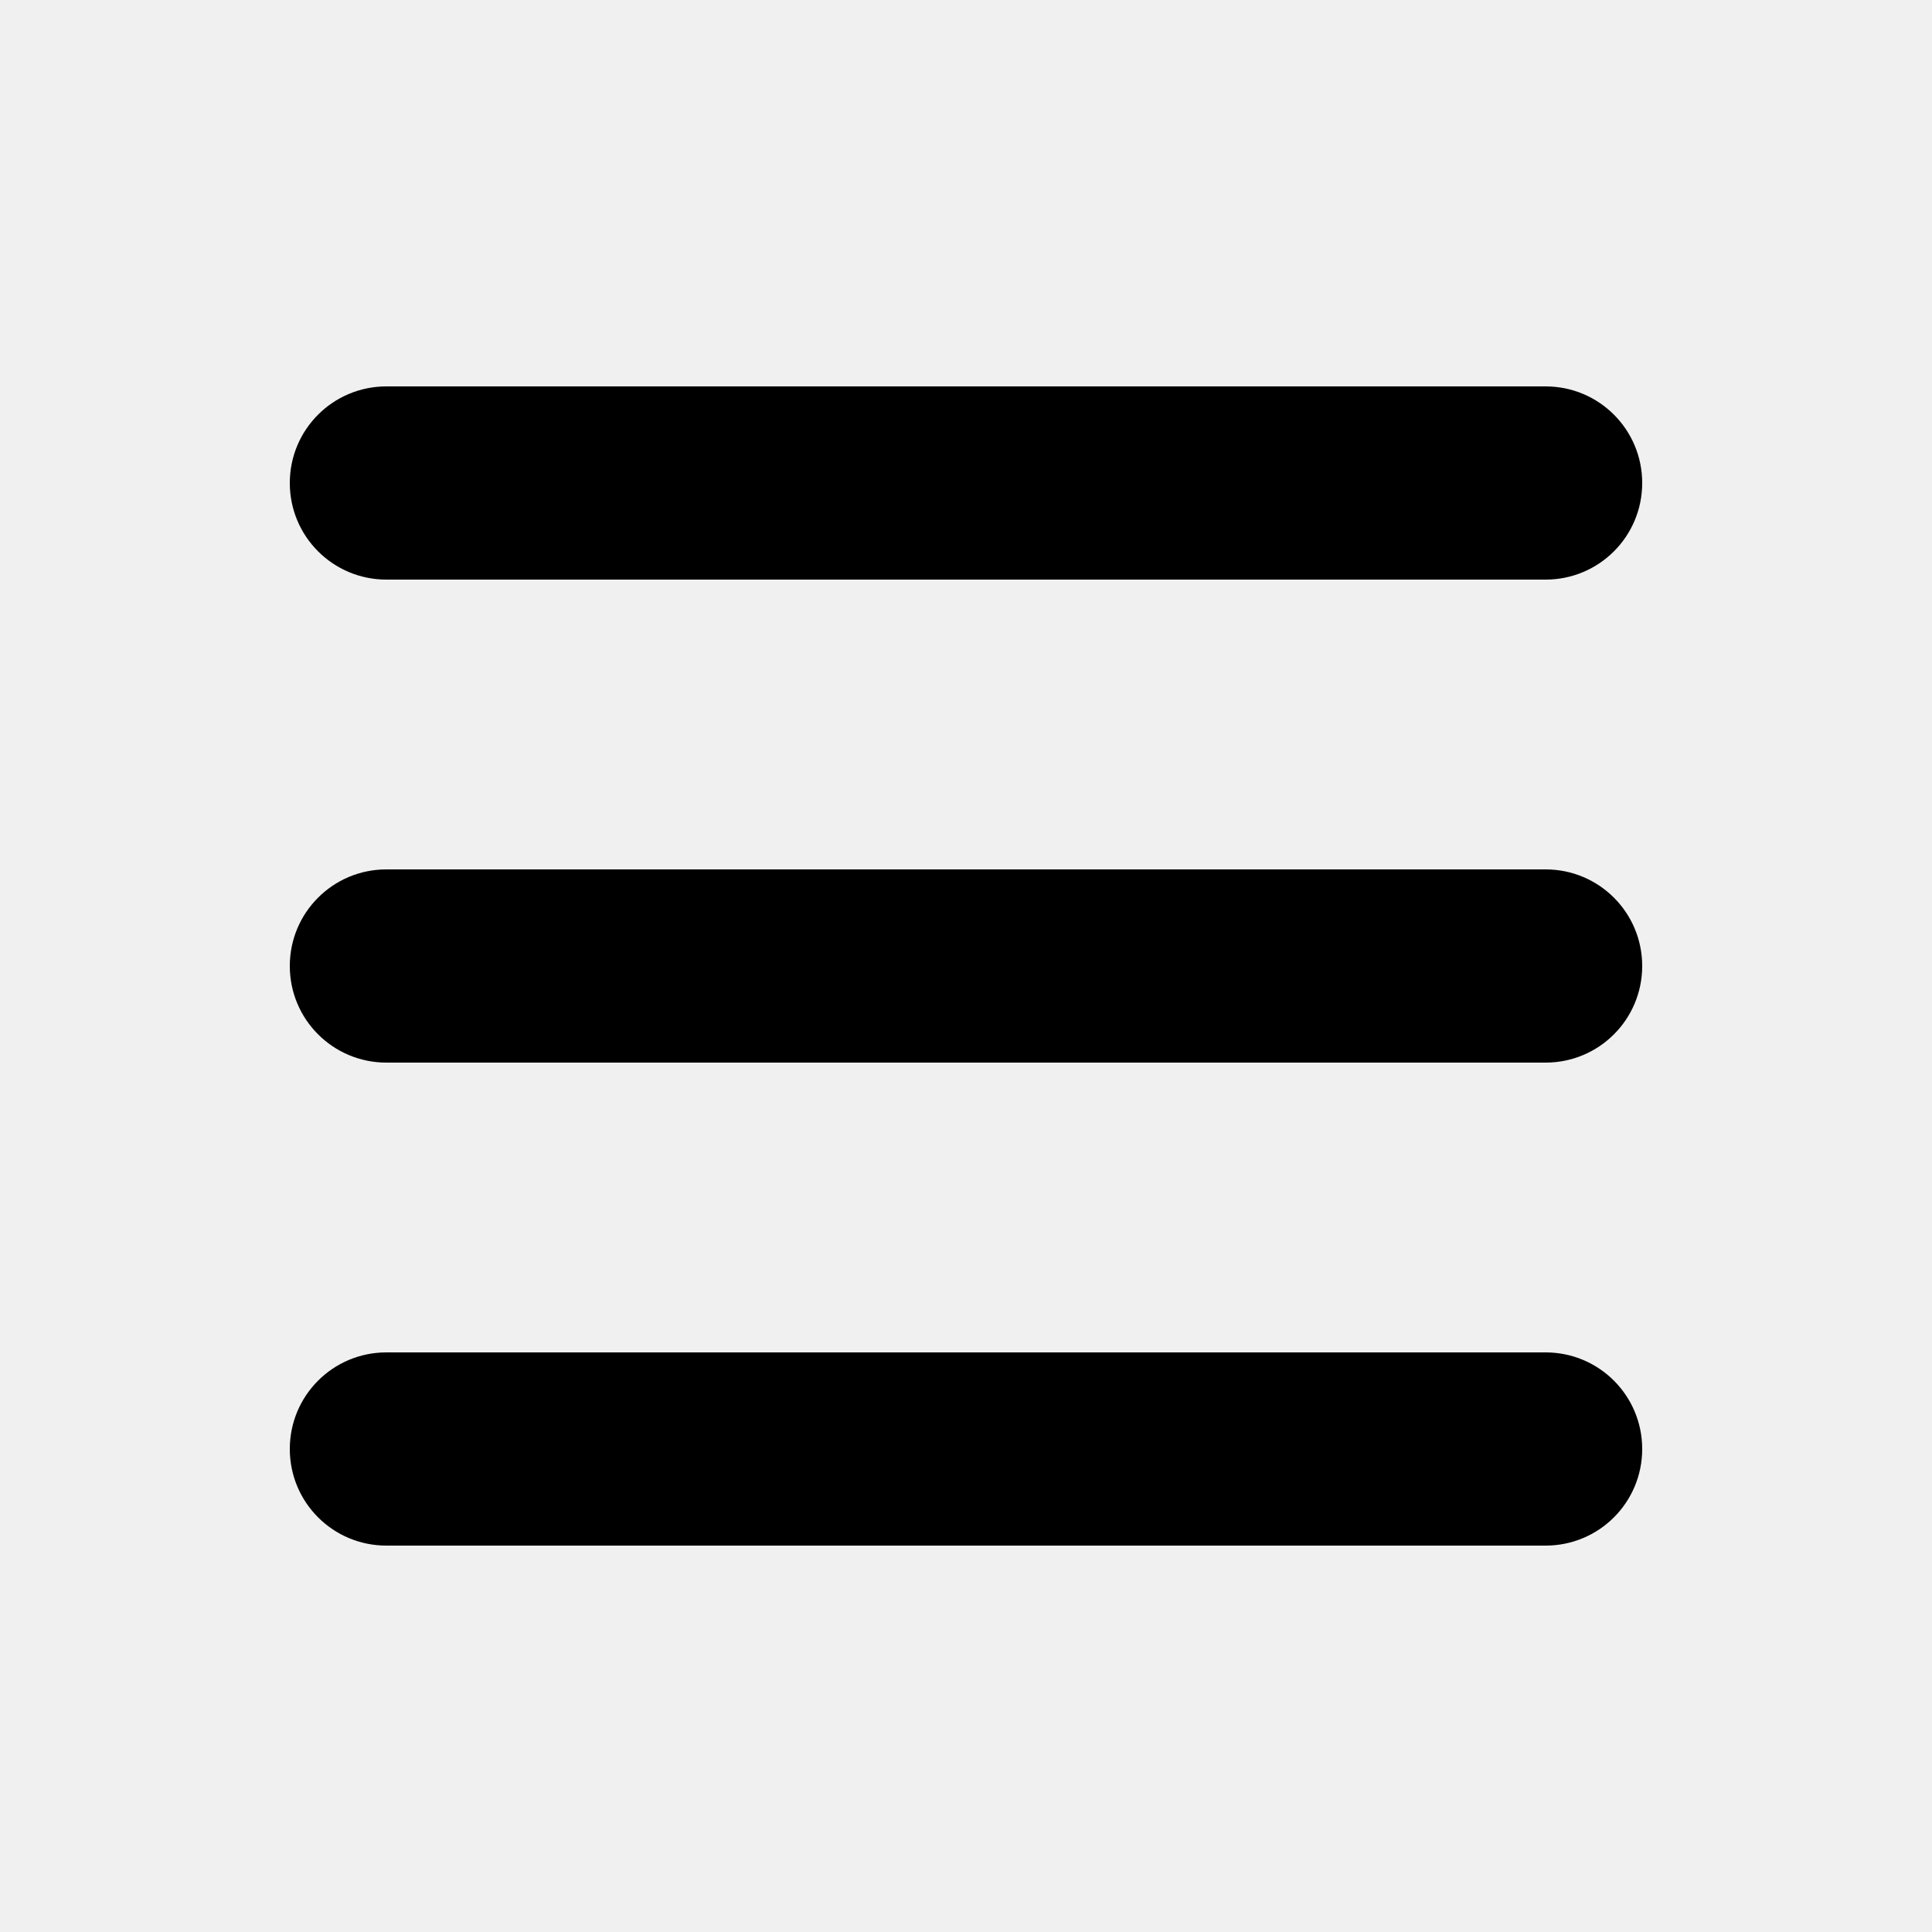
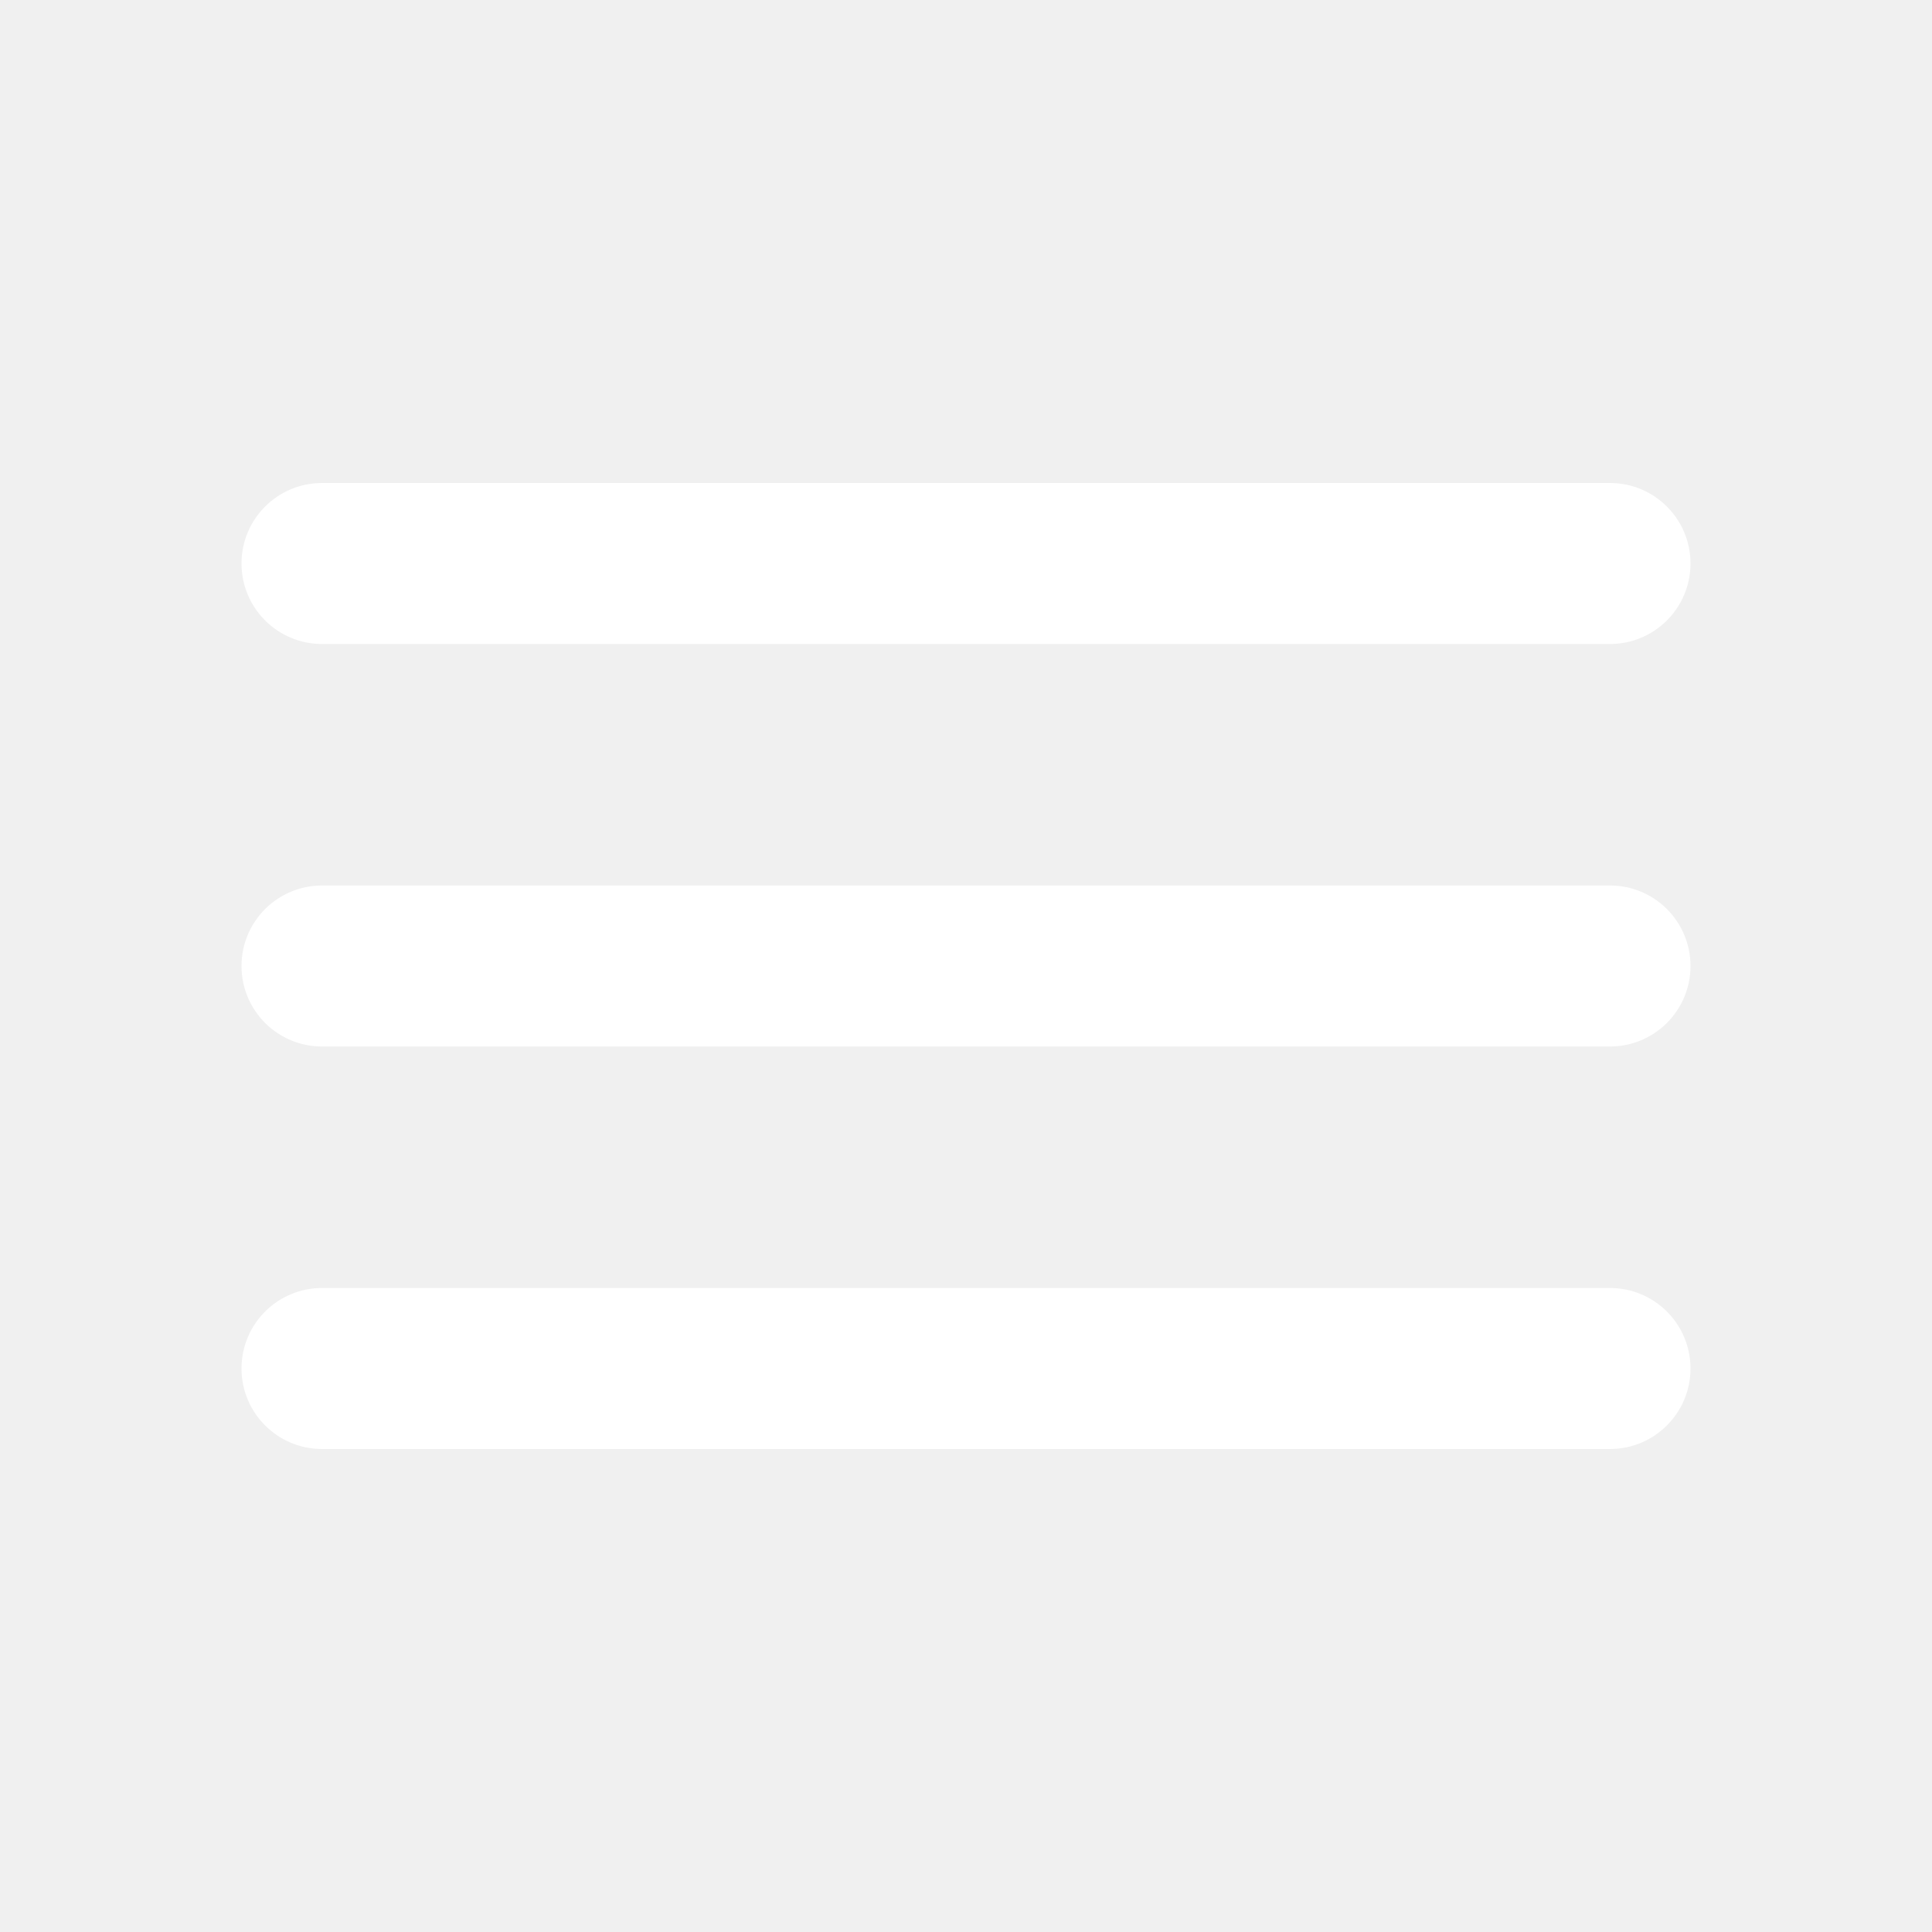
- <svg xmlns="http://www.w3.org/2000/svg" viewBox="0 0 640 640">
-   <path d="M96 160C96 142.3 110.3 128 128 128L512 128C529.7 128 544 142.3 544 160C544 177.7 529.7 192 512 192L128 192C110.3 192 96 177.7 96 160zM96 320C96 302.3 110.3 288 128 288L512 288C529.7 288 544 302.3 544 320C544 337.7 529.7 352 512 352L128 352C110.3 352 96 337.7 96 320zM544 480C544 497.7 529.7 512 512 512L128 512C110.3 512 96 497.7 96 480C96 462.3 110.3 448 128 448L512 448C529.7 448 544 462.3 544 480z" />
+ <svg xmlns="http://www.w3.org/2000/svg" width="24" height="24" viewBox="0 0 24 24" role="img" aria-label="menu">
+   <rect width="18" height="2" x="3" y="6" rx="1" fill="#FFFFFF" />
+   <rect width="18" height="2" x="3" y="11" rx="1" fill="#FFFFFF" />
+   <rect width="18" height="2" x="3" y="16" rx="1" fill="#FFFFFF" />
</svg>
